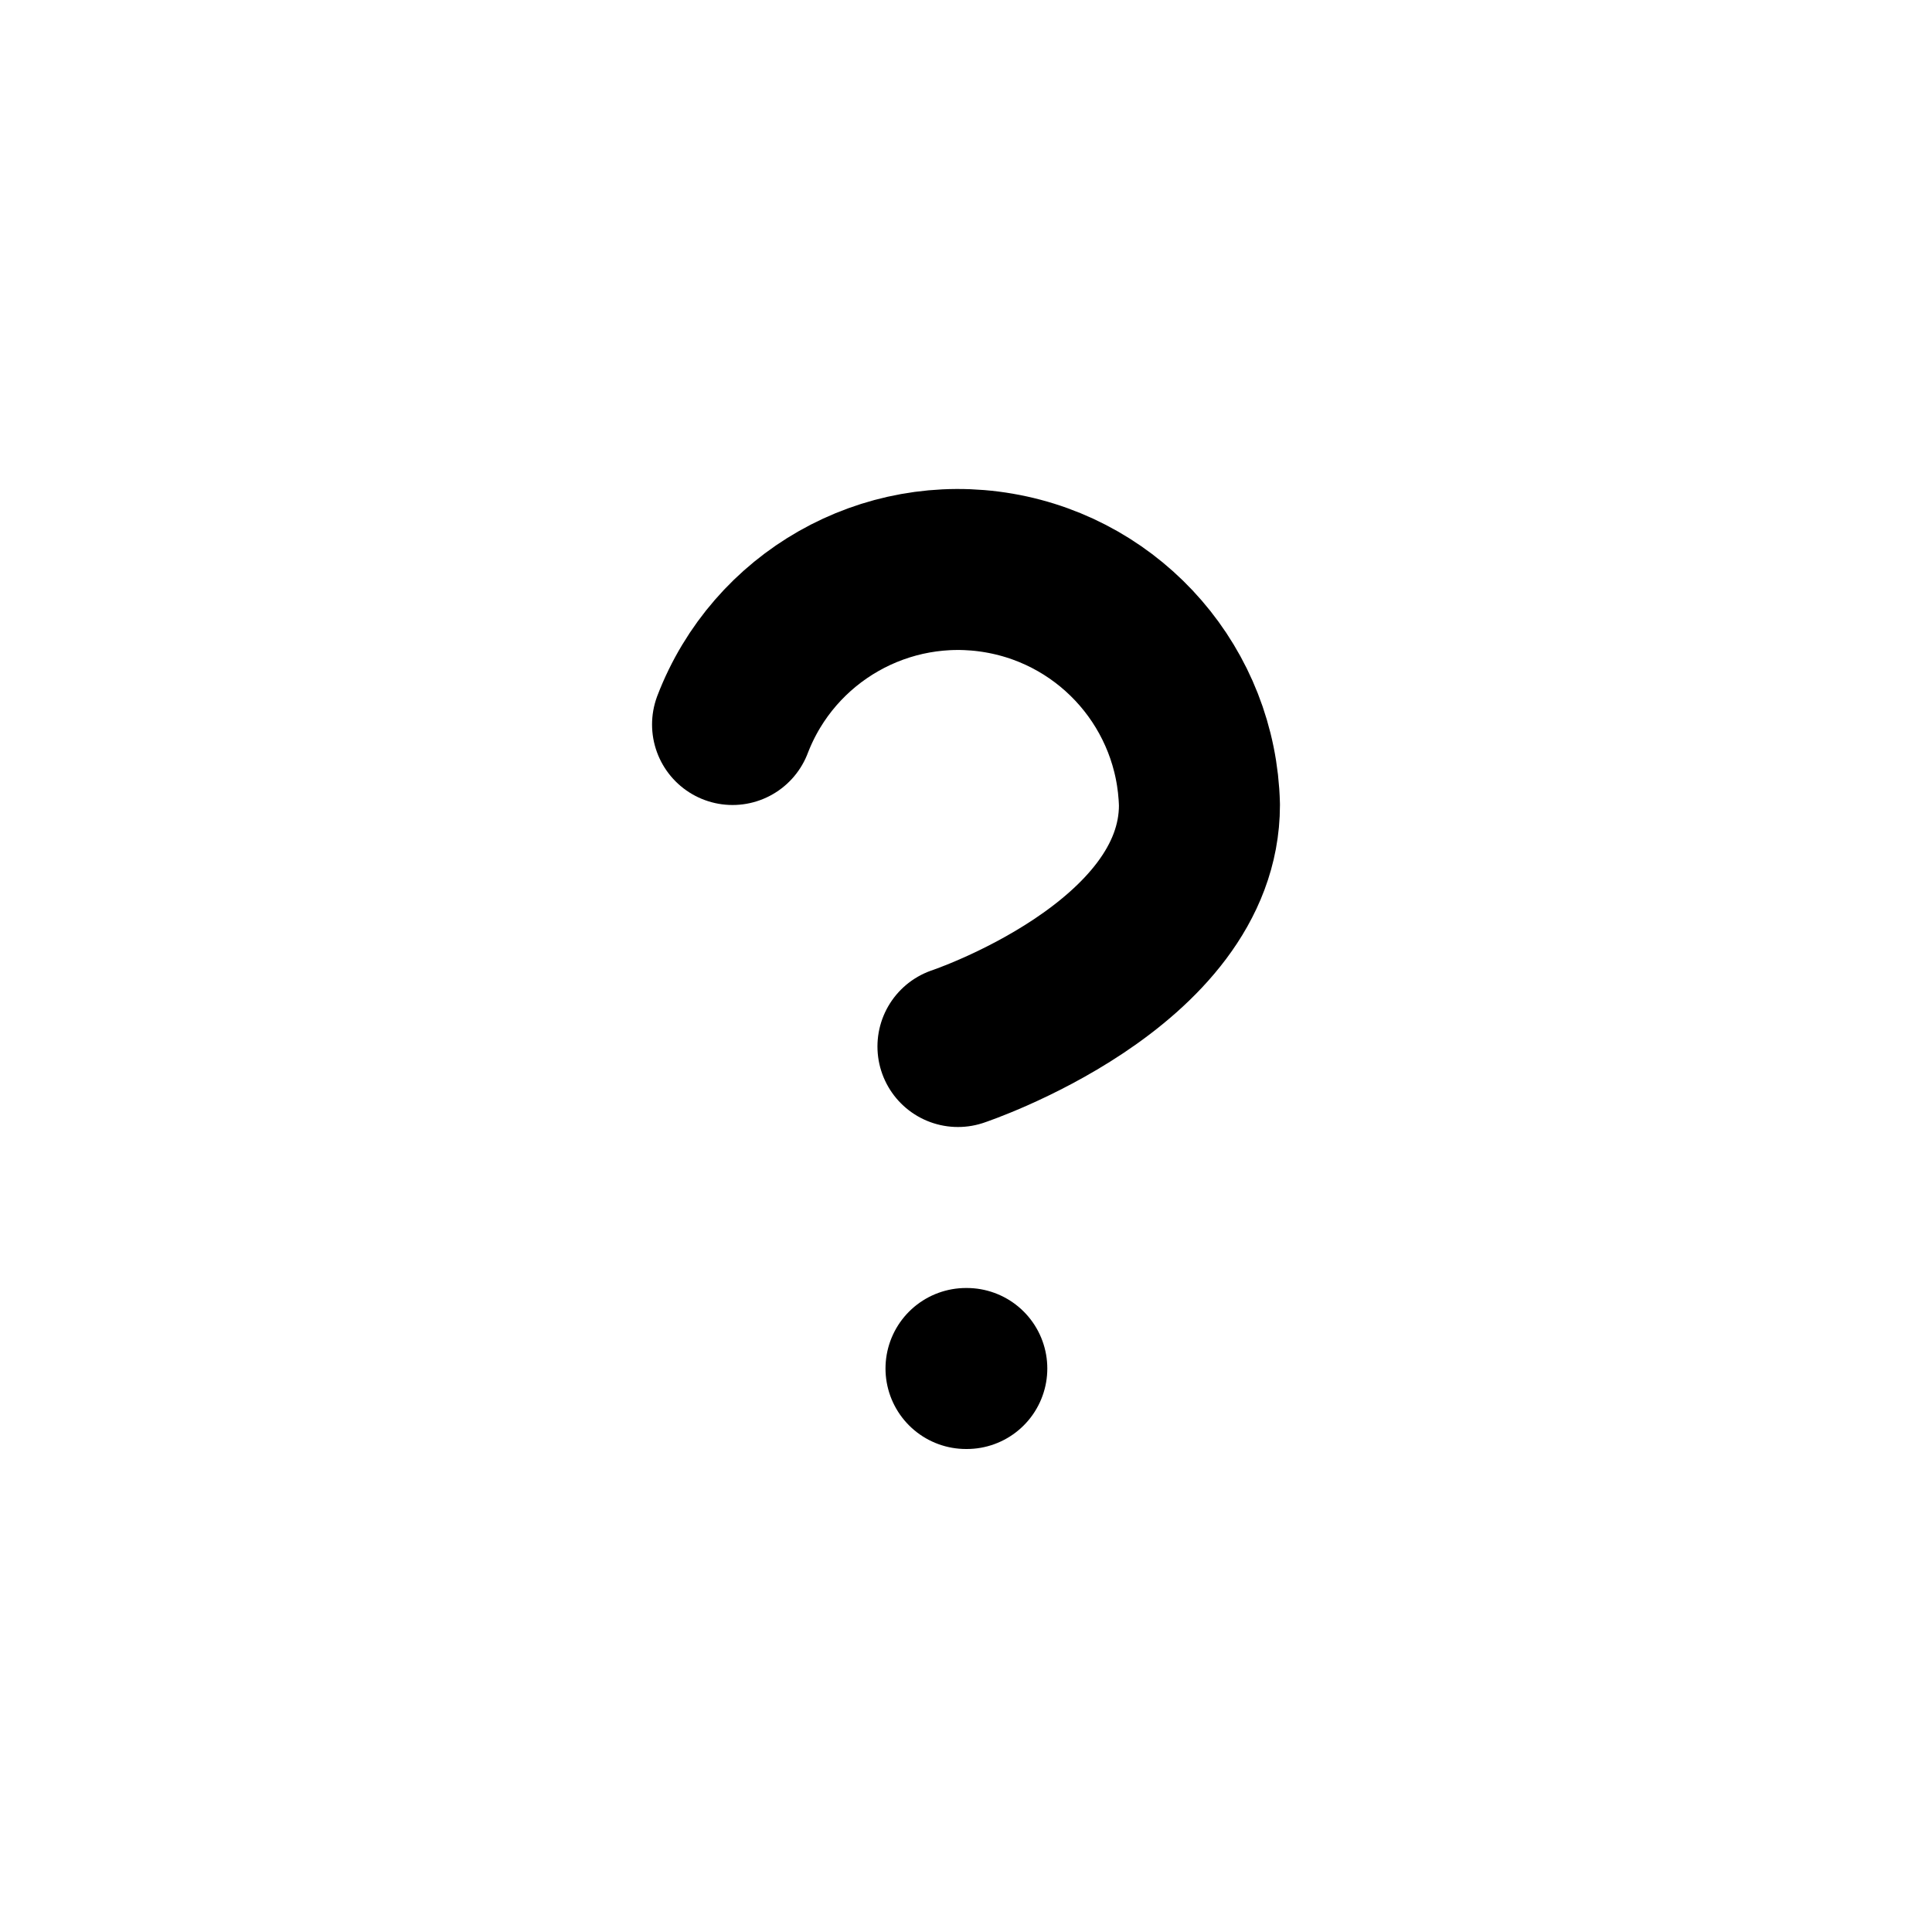
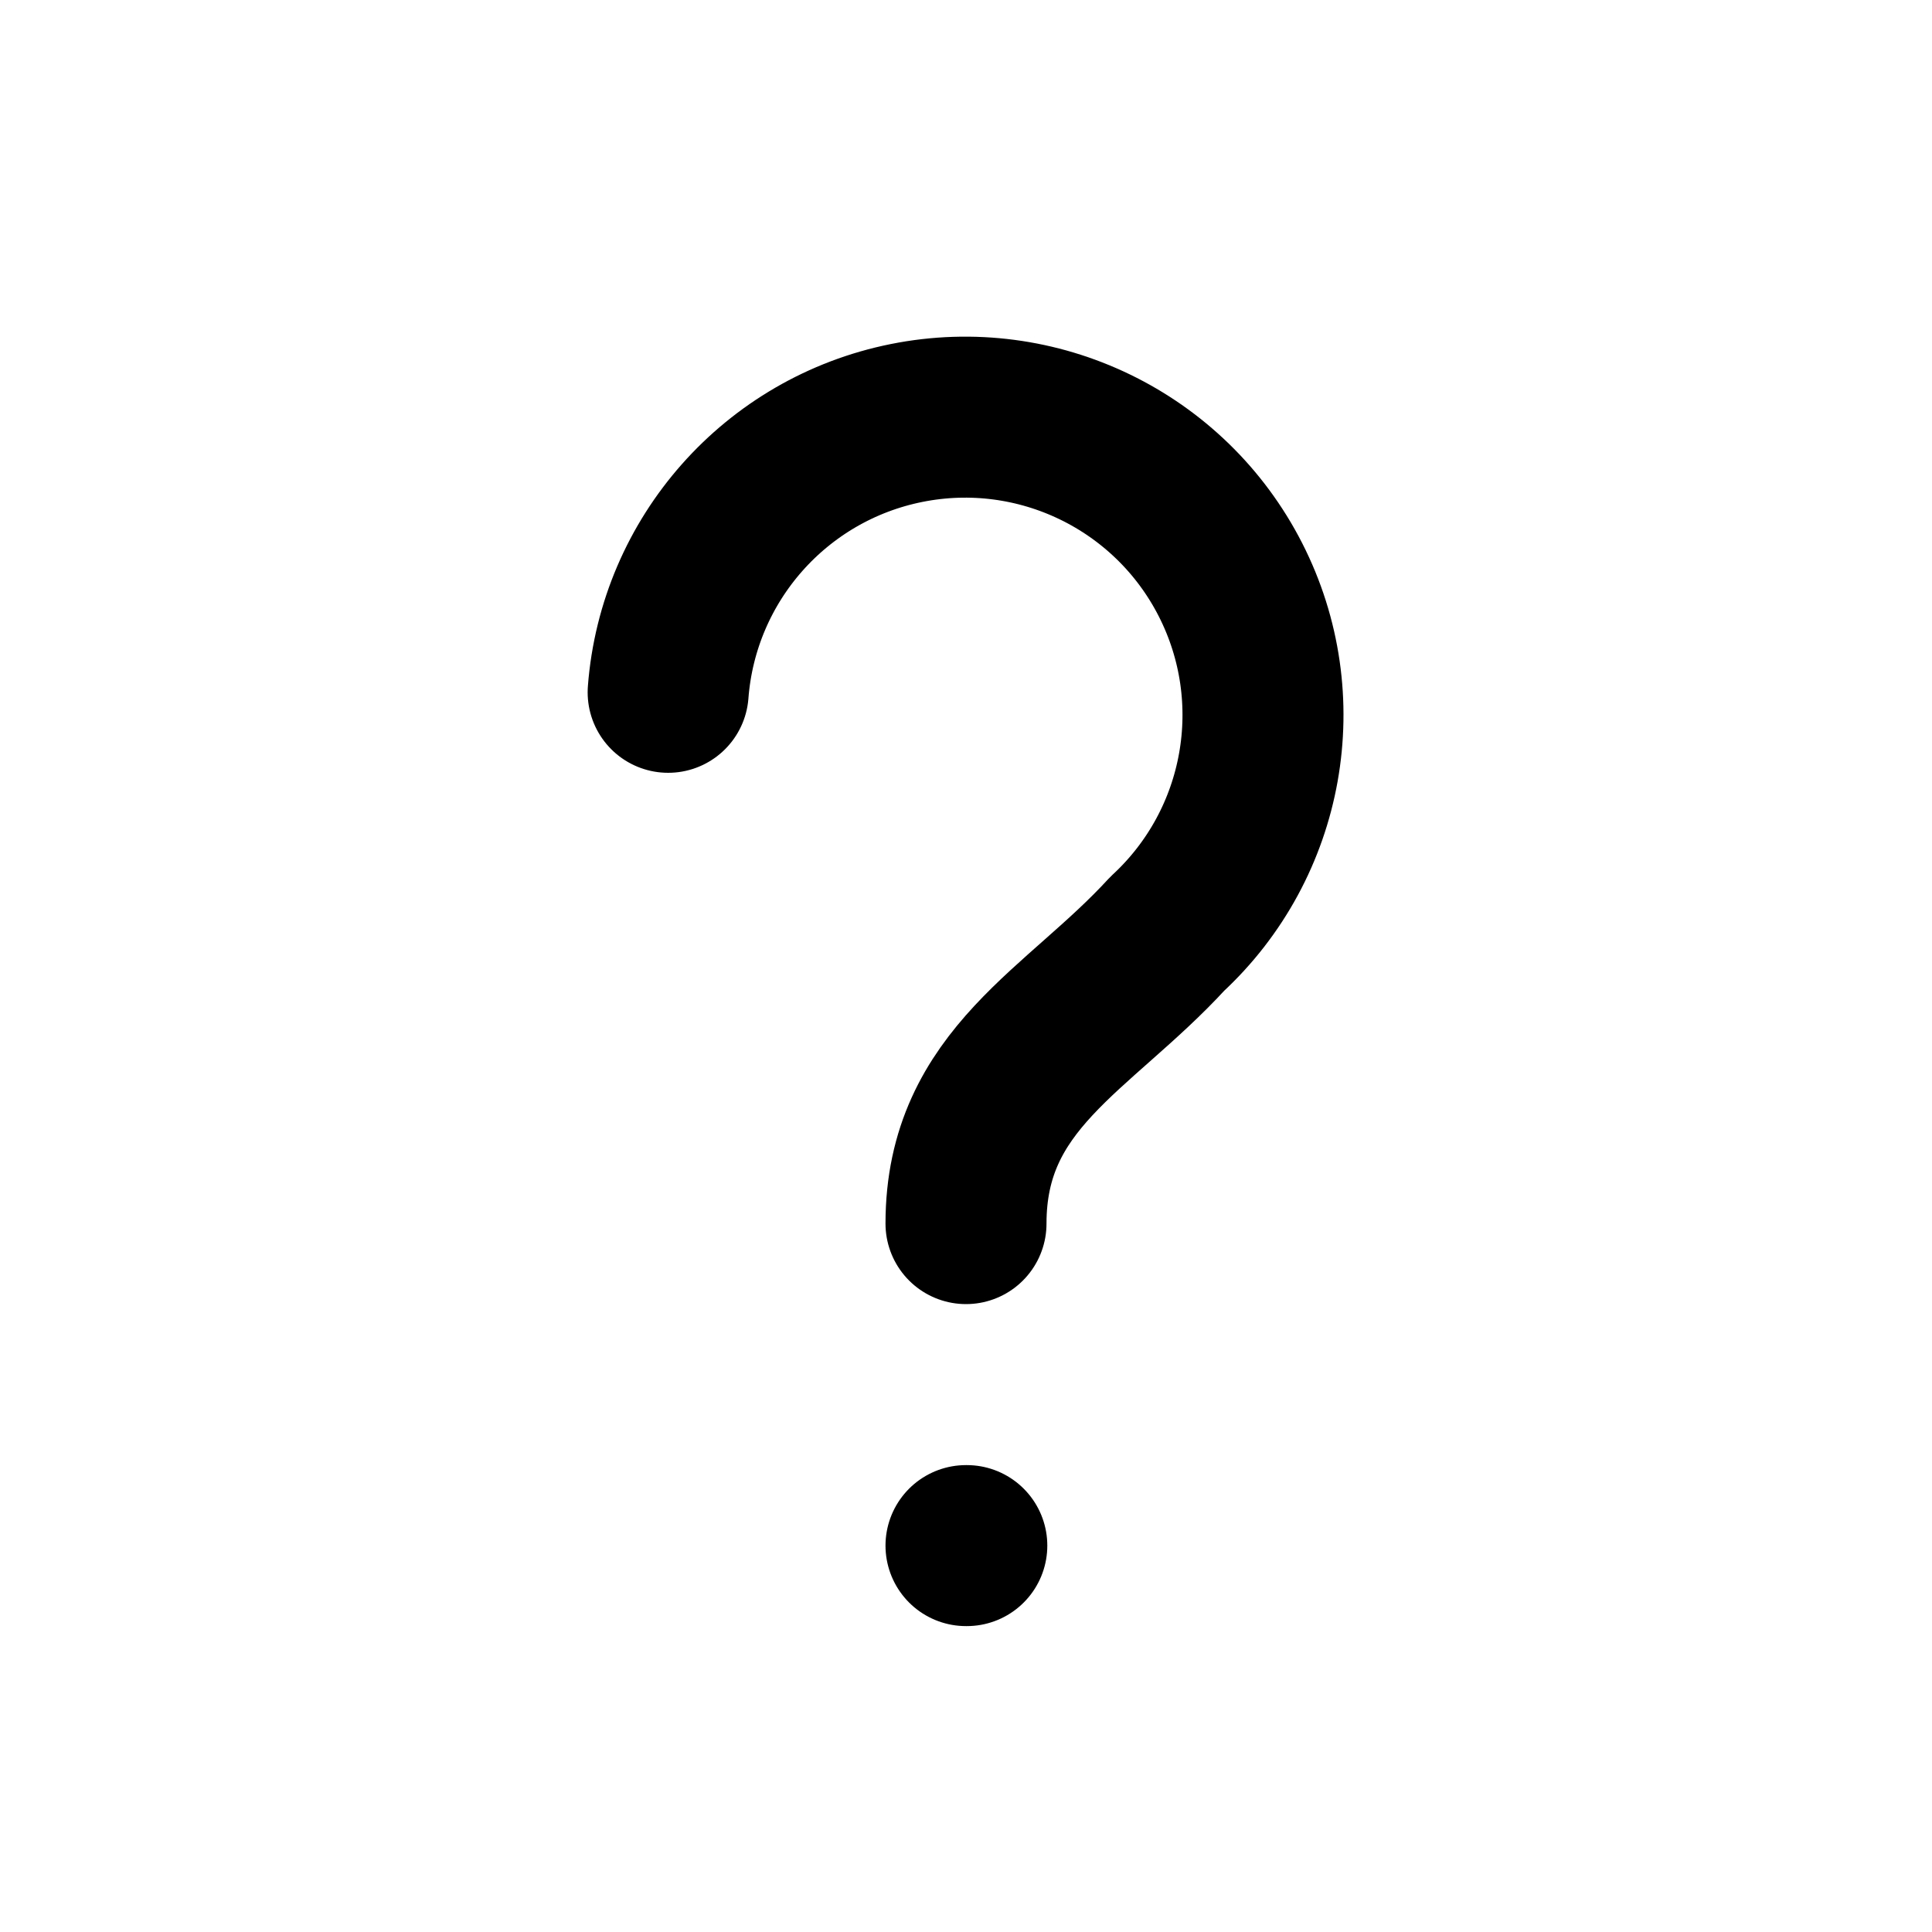
<svg xmlns="http://www.w3.org/2000/svg" viewBox="0 0 24 24" fill="none" stroke="currentColor" stroke-width="2" stroke-linecap="round" stroke-linejoin="round">
-   <path d="M9.1 9a3 3 0 0 1 5.8 1c0 2-3 3-3 3" />
-   <path d="M12 17h.01" />
+   <path d="M8.3 8.6a3.7 3.7 0 1 1 6.2 3c-1.1 1.2-2.5 1.8-2.5 3.6" />
+   <path d="M12 19.2h.01" />
</svg>
